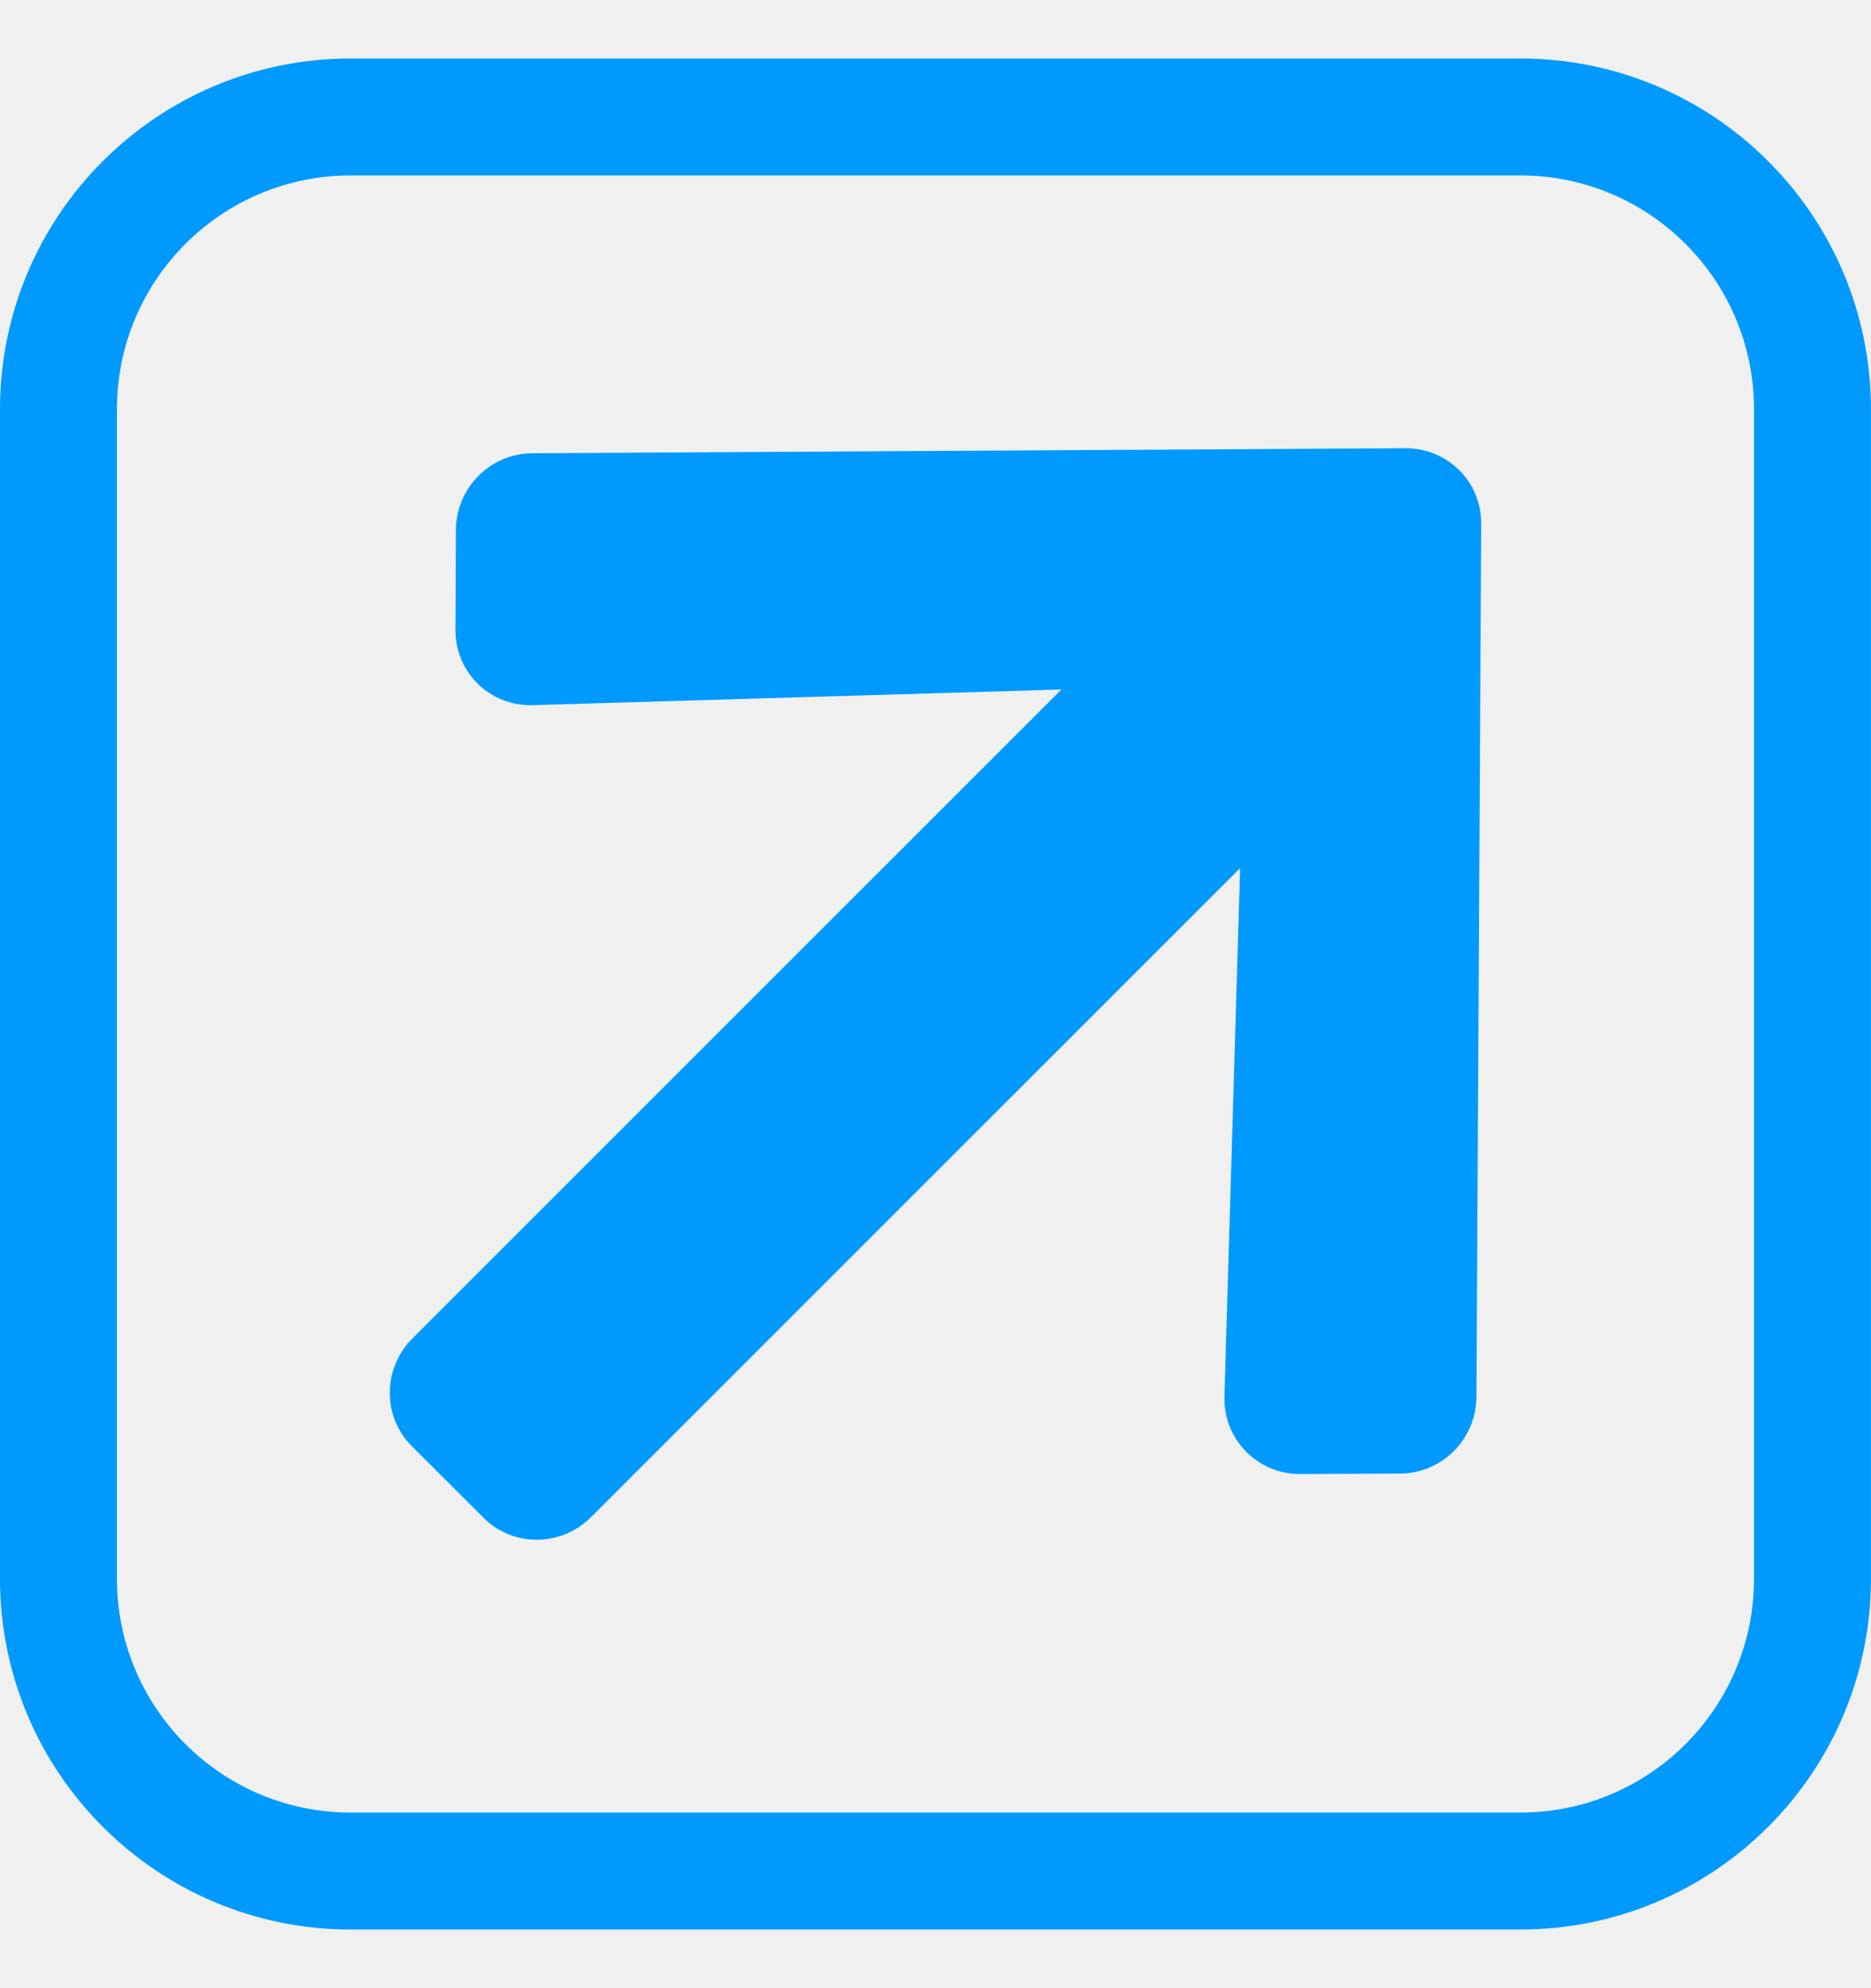
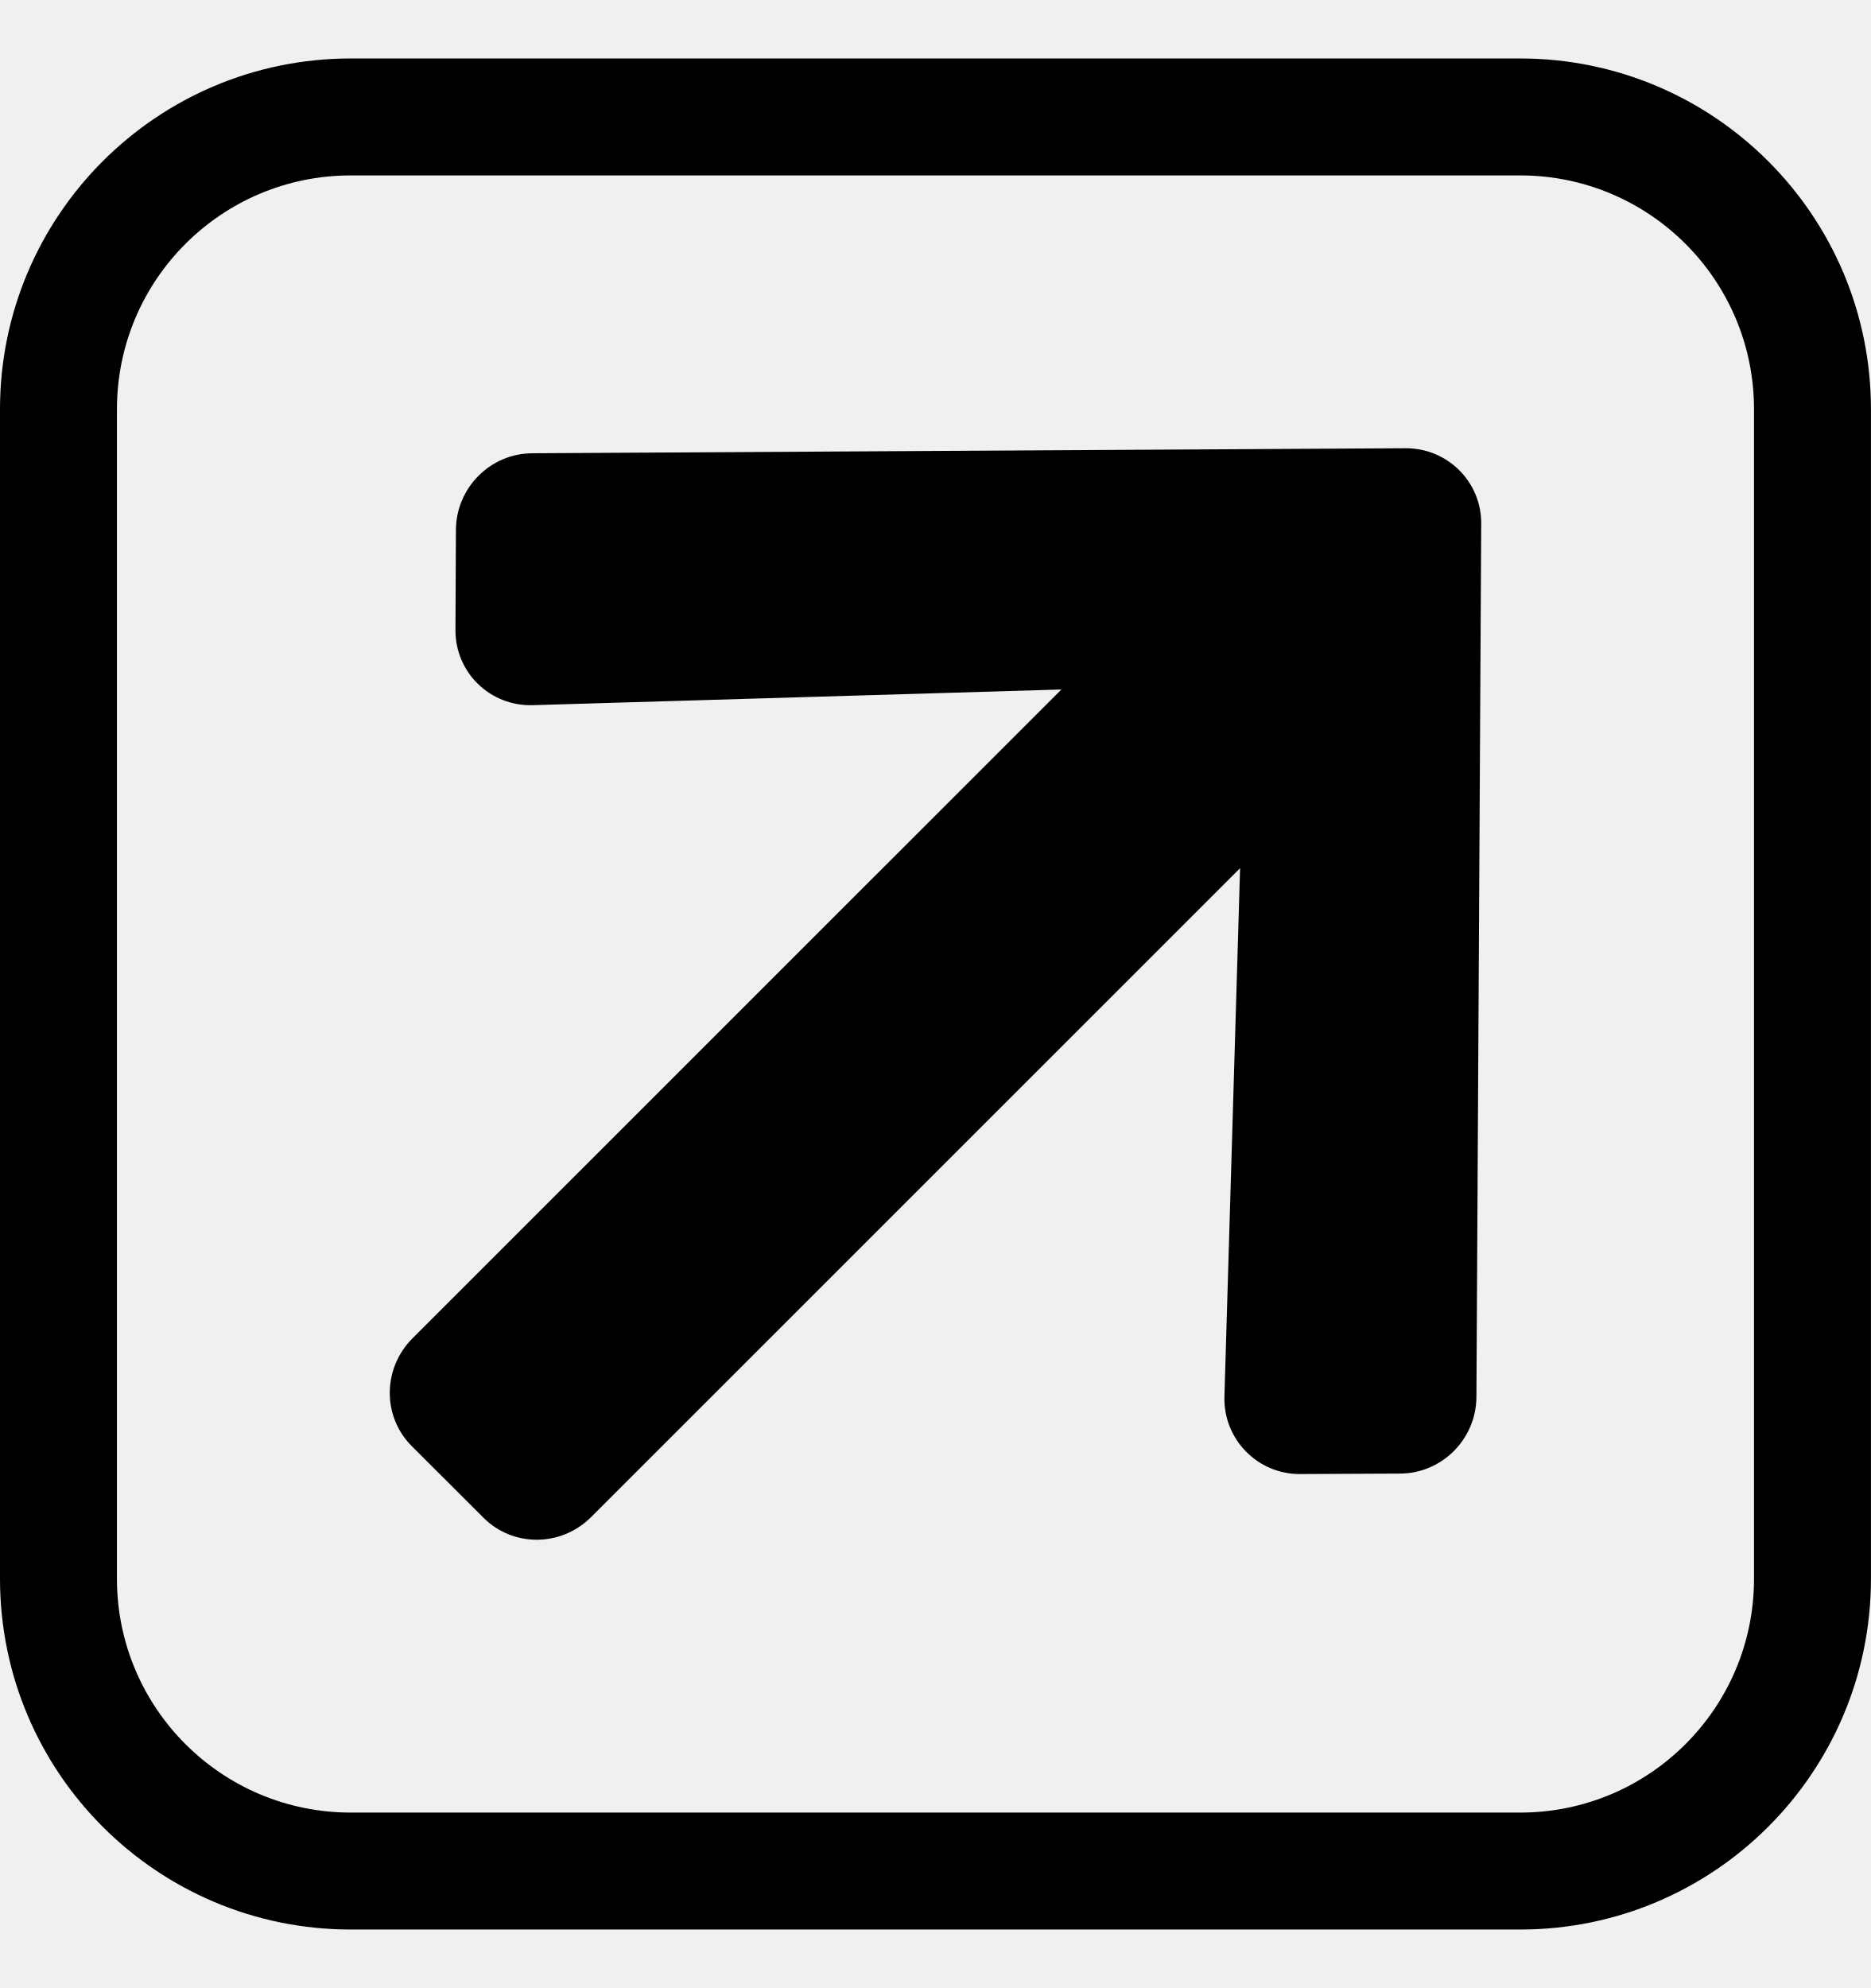
<svg xmlns="http://www.w3.org/2000/svg" viewBox="0 0 16 17" fill="none">
  <g clip-path="url(#clip0_24418_6846)">
-     <path fill-rule="evenodd" clip-rule="evenodd" d="M3 1.5L13 1.5C14.105 1.5 15 2.395 15 3.5L15 13.5C15 14.605 14.105 15.5 13 15.5L3 15.5C1.895 15.5 1 14.605 1 13.5L1 3.5C1 2.395 1.895 1.5 3 1.5ZM0 3.5C0 1.843 1.343 0.5 3 0.5L13 0.5C14.657 0.5 16 1.843 16 3.5L16 13.5C16 15.157 14.657 16.5 13 16.5H3C1.343 16.5 0 15.157 0 13.5L0 3.5ZM3.899 4.531L3.895 5.383C3.891 5.75 4.191 6.042 4.558 6.03L9.077 5.896L3.527 11.445C3.271 11.702 3.268 12.113 3.522 12.367L4.134 12.978C4.388 13.232 4.799 13.229 5.055 12.973L10.605 7.424L10.471 11.943C10.461 12.307 10.754 12.607 11.118 12.605L11.971 12.601C12.33 12.601 12.624 12.307 12.626 11.946L12.667 4.481C12.671 4.122 12.38 3.831 12.019 3.833L4.554 3.876C4.195 3.876 3.901 4.17 3.899 4.531Z" fill="#009AFF" />
+     <path fill-rule="evenodd" clip-rule="evenodd" d="M3 1.5L13 1.5C14.105 1.5 15 2.395 15 3.5L15 13.5C15 14.605 14.105 15.5 13 15.5L3 15.5C1.895 15.5 1 14.605 1 13.5L1 3.5C1 2.395 1.895 1.5 3 1.5ZM0 3.5C0 1.843 1.343 0.5 3 0.5L13 0.5C14.657 0.5 16 1.843 16 3.5L16 13.5C16 15.157 14.657 16.5 13 16.5H3C1.343 16.5 0 15.157 0 13.5L0 3.5ZM3.899 4.531L3.895 5.383C3.891 5.75 4.191 6.042 4.558 6.03L9.077 5.896L3.527 11.445C3.271 11.702 3.268 12.113 3.522 12.367L4.134 12.978C4.388 13.232 4.799 13.229 5.055 12.973L10.605 7.424L10.471 11.943C10.461 12.307 10.754 12.607 11.118 12.605L11.971 12.601C12.33 12.601 12.624 12.307 12.626 11.946L12.667 4.481C12.671 4.122 12.38 3.831 12.019 3.833L4.554 3.876C4.195 3.876 3.901 4.17 3.899 4.531Z" fill="currentColor" />
  </g>
  <defs>
    <clipPath id="clip0_24418_6846">
-       <rect width="16" height="16" fill="white" transform="translate(0 0.5)" />
+       <rect width="16" height="16" fill="currentColor" transform="translate(0 0.5)" />
    </clipPath>
  </defs>
</svg>
